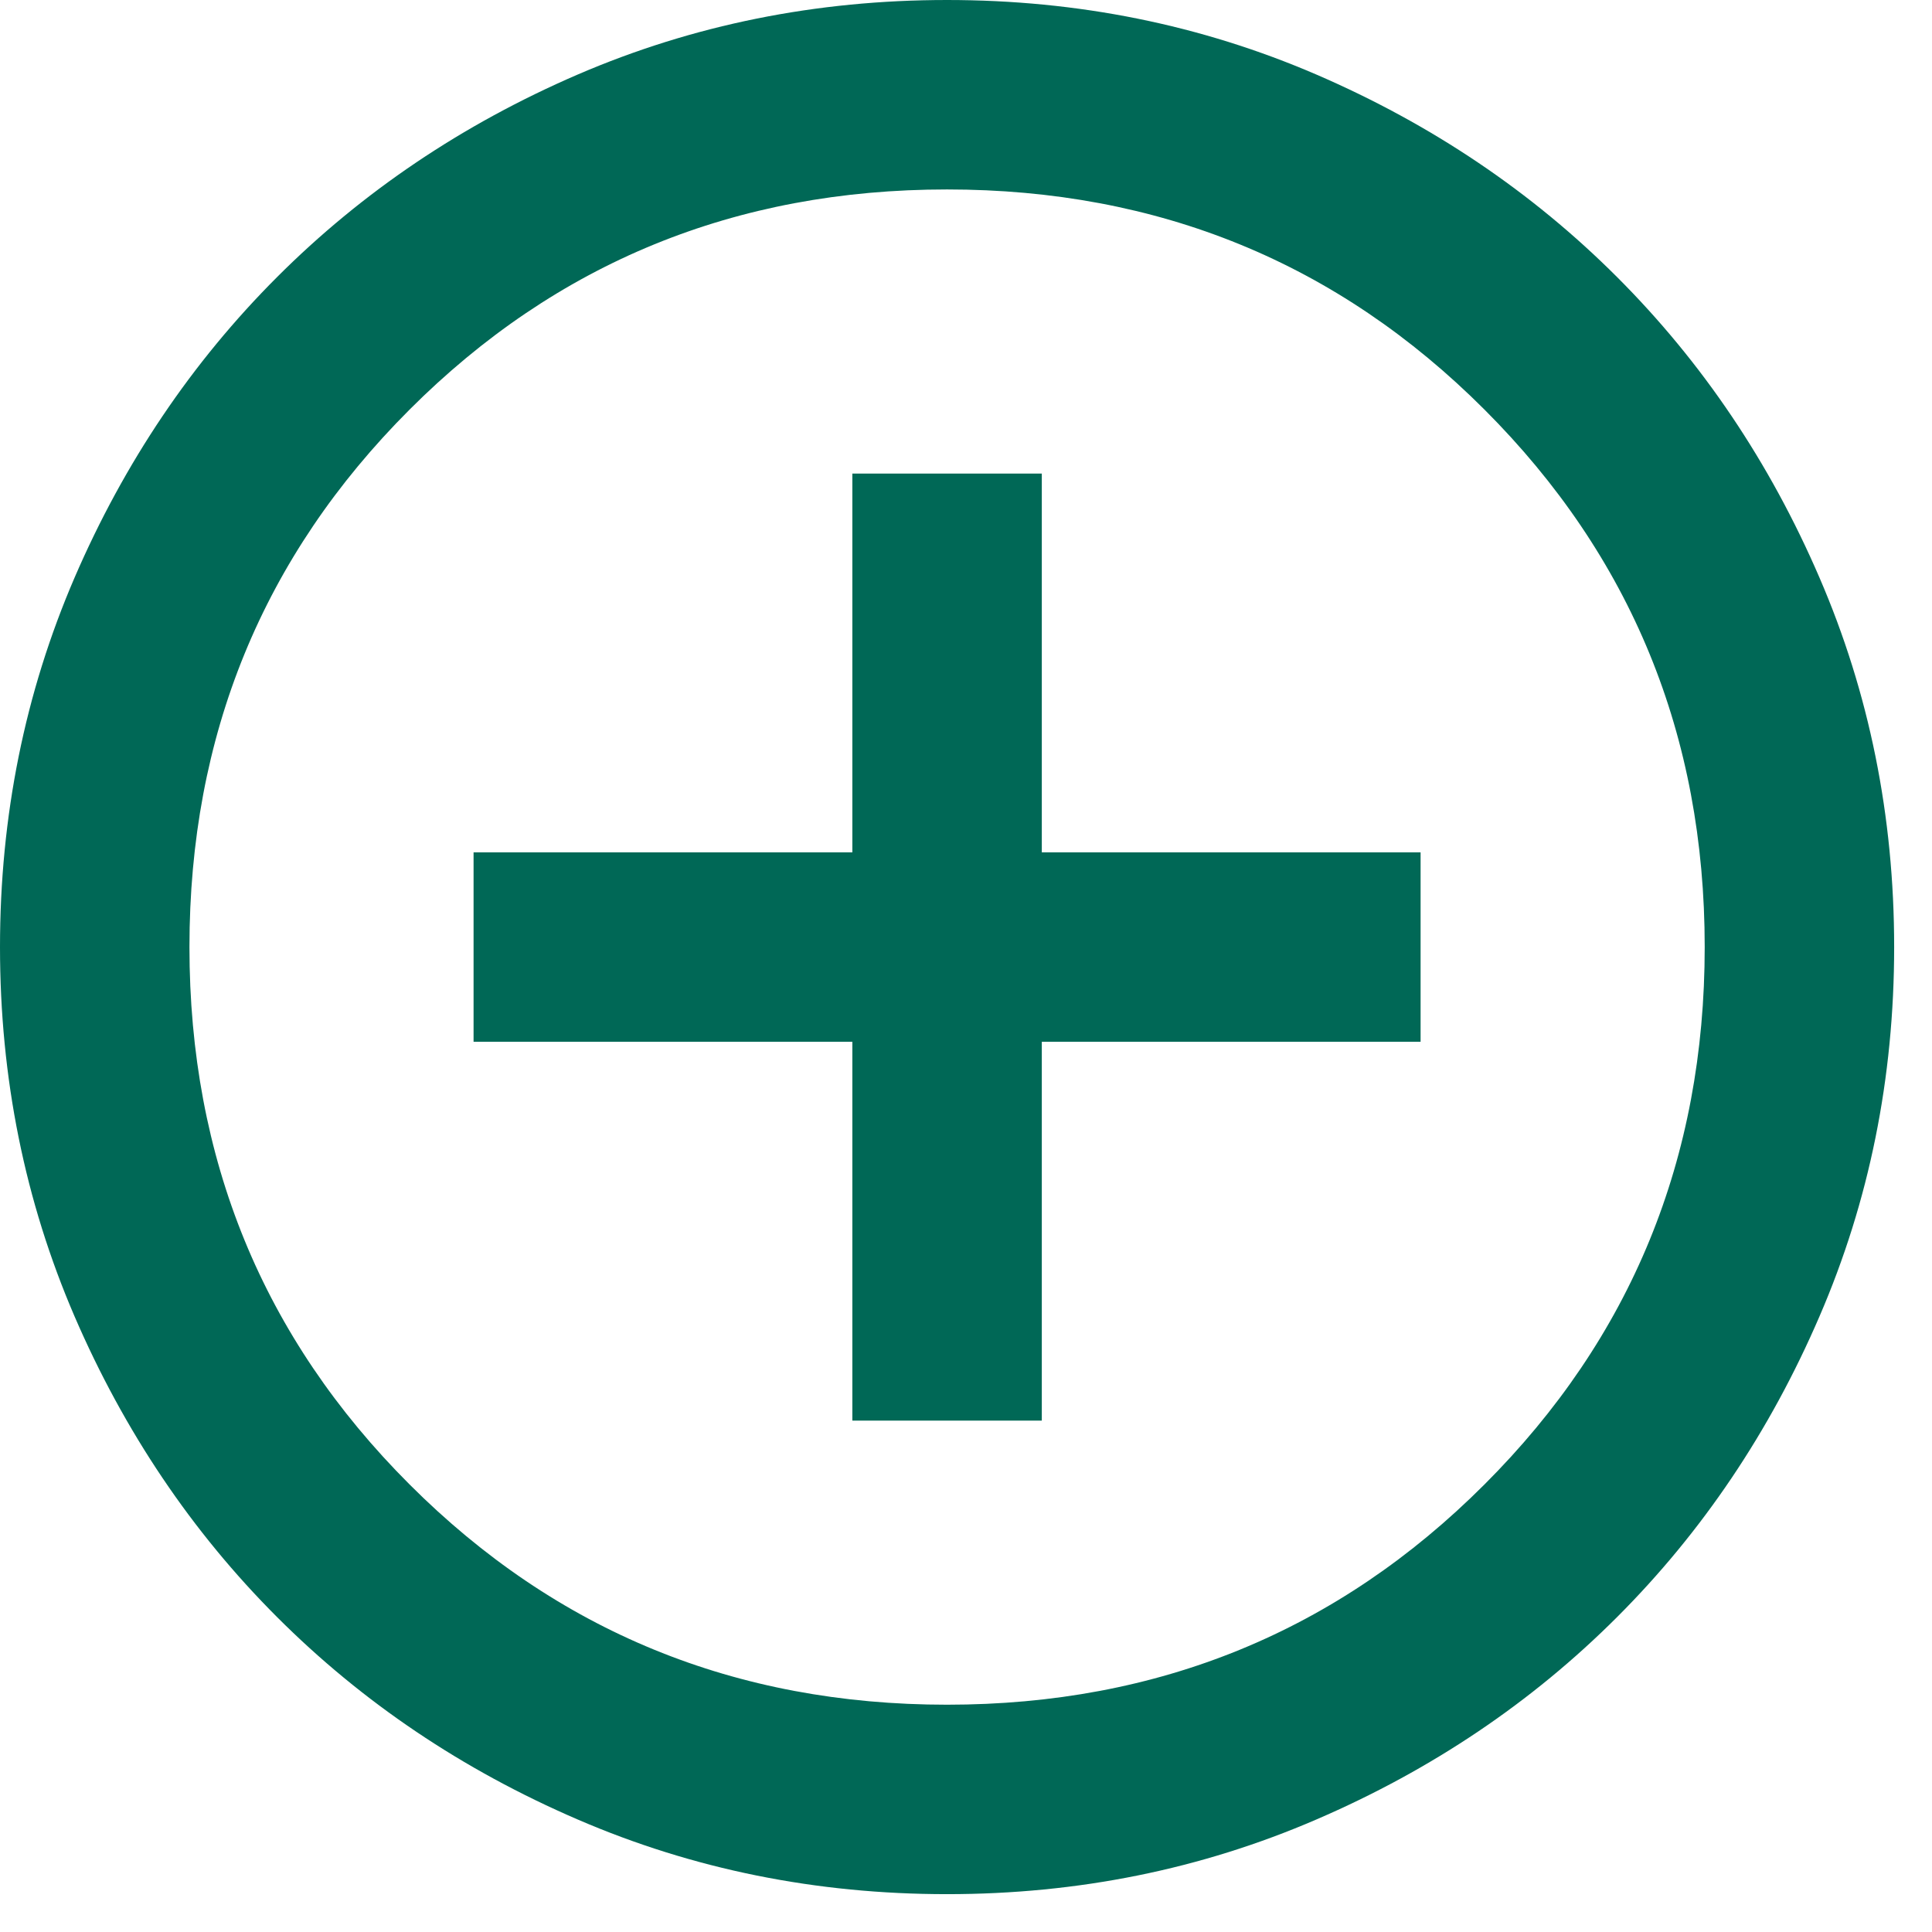
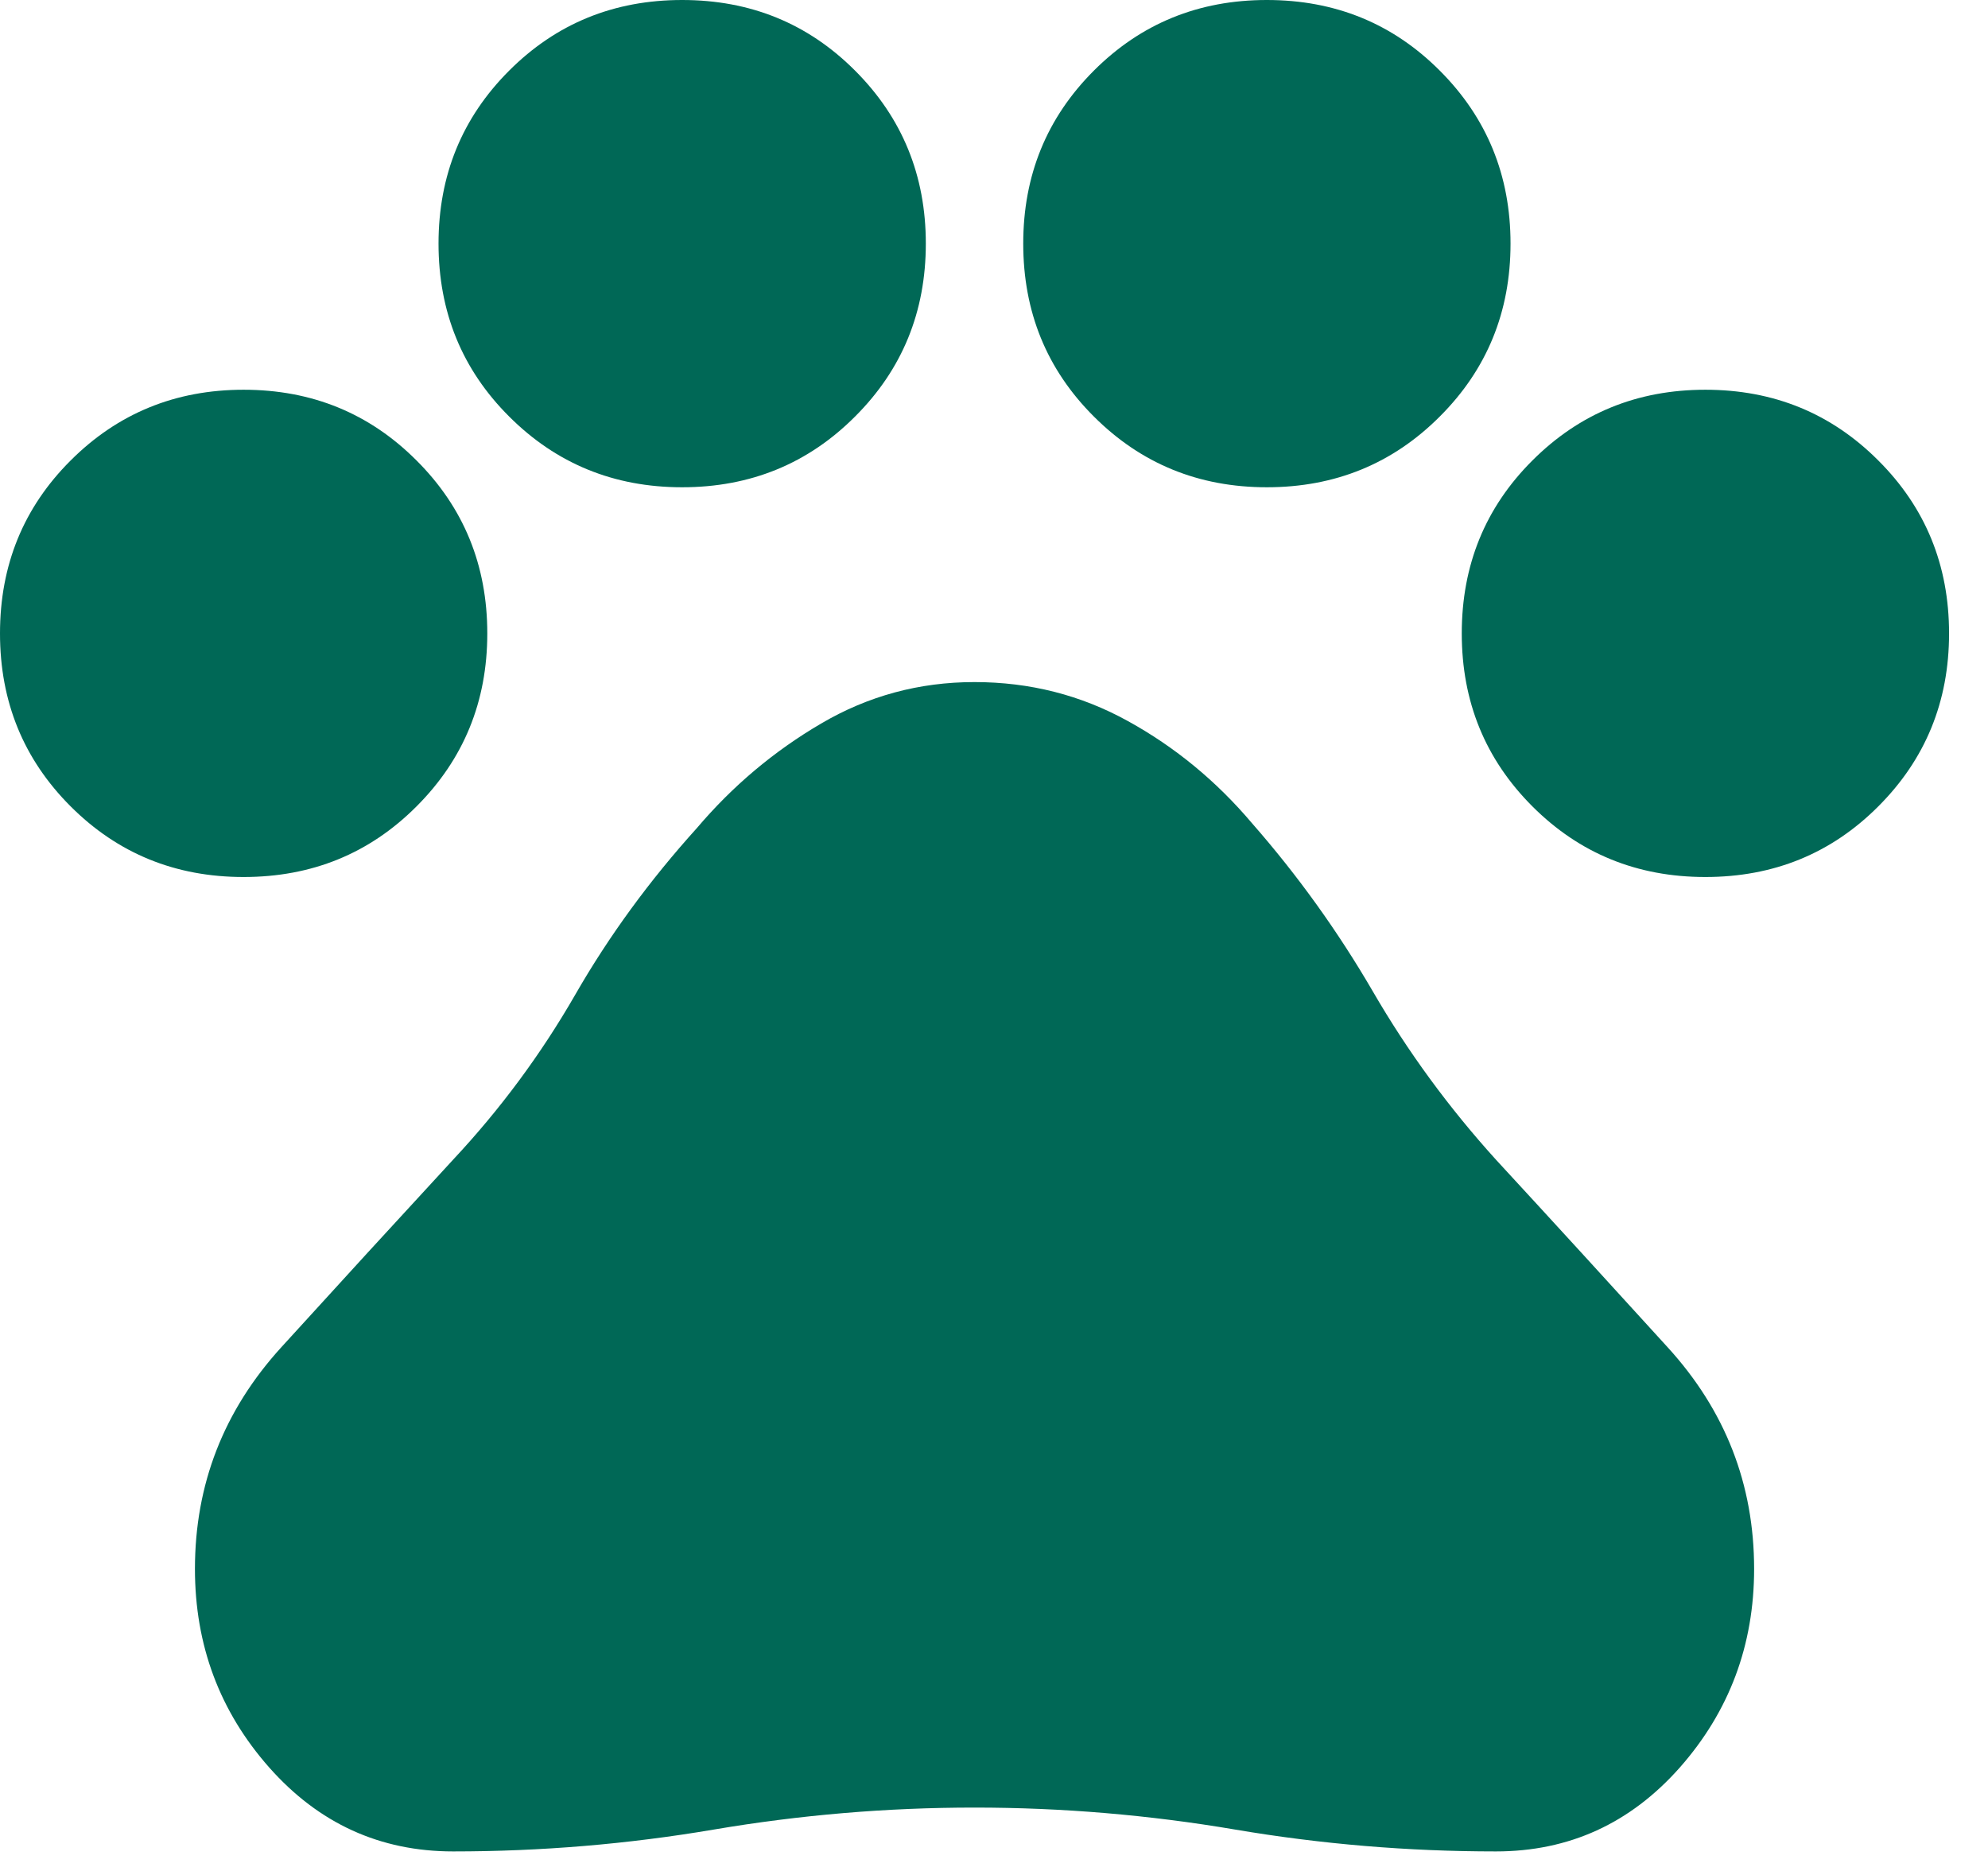
- <svg xmlns="http://www.w3.org/2000/svg" width="17" height="17" viewBox="0 0 17 17" fill="none">
-   <path d="M7.5 12.5H9.167V9.167H12.5V7.5H9.167V4.167H7.5V7.5H4.167V9.167H7.5V12.5ZM8.333 16.667C7.181 16.667 6.097 16.448 5.083 16.01C4.069 15.573 3.188 14.979 2.438 14.229C1.688 13.479 1.094 12.597 0.656 11.583C0.219 10.569 0 9.486 0 8.333C0 7.181 0.219 6.097 0.656 5.083C1.094 4.069 1.688 3.188 2.438 2.438C3.188 1.688 4.069 1.094 5.083 0.656C6.097 0.219 7.181 0 8.333 0C9.486 0 10.569 0.219 11.583 0.656C12.597 1.094 13.479 1.688 14.229 2.438C14.979 3.188 15.573 4.069 16.01 5.083C16.448 6.097 16.667 7.181 16.667 8.333C16.667 9.486 16.448 10.569 16.01 11.583C15.573 12.597 14.979 13.479 14.229 14.229C13.479 14.979 12.597 15.573 11.583 16.01C10.569 16.448 9.486 16.667 8.333 16.667ZM8.333 15C10.194 15 11.771 14.354 13.062 13.062C14.354 11.771 15 10.194 15 8.333C15 6.472 14.354 4.896 13.062 3.604C11.771 2.312 10.194 1.667 8.333 1.667C6.472 1.667 4.896 2.312 3.604 3.604C2.312 4.896 1.667 6.472 1.667 8.333C1.667 10.194 2.312 11.771 3.604 13.062C4.896 14.354 6.472 15 8.333 15Z" fill="#006856" />
+ <svg xmlns="http://www.w3.org/2000/svg" width="17" height="16" viewBox="0 0 17 16" fill="none">
+   <path d="M2.083 7.5C1.5 7.5 1.007 7.299 0.604 6.896C0.201 6.493 0 6 0 5.417C0 4.833 0.201 4.34 0.604 3.938C1.007 3.535 1.5 3.333 2.083 3.333C2.667 3.333 3.16 3.535 3.562 3.938C3.965 4.34 4.167 4.833 4.167 5.417C4.167 6 3.965 6.493 3.562 6.896C3.16 7.299 2.667 7.5 2.083 7.5ZM5.833 4.167C5.25 4.167 4.757 3.965 4.354 3.562C3.951 3.16 3.75 2.667 3.75 2.083C3.75 1.5 3.951 1.007 4.354 0.604C4.757 0.201 5.25 0 5.833 0C6.417 0 6.91 0.201 7.312 0.604C7.715 1.007 7.917 1.5 7.917 2.083C7.917 2.667 7.715 3.16 7.312 3.562C6.91 3.965 6.417 4.167 5.833 4.167ZM10.833 4.167C10.25 4.167 9.757 3.965 9.354 3.562C8.951 3.16 8.75 2.667 8.75 2.083C8.75 1.5 8.951 1.007 9.354 0.604C9.757 0.201 10.25 0 10.833 0C11.417 0 11.91 0.201 12.312 0.604C12.715 1.007 12.917 1.5 12.917 2.083C12.917 2.667 12.715 3.16 12.312 3.562C11.91 3.965 11.417 4.167 10.833 4.167ZM14.583 7.5C14 7.5 13.507 7.299 13.104 6.896C12.701 6.493 12.5 6 12.5 5.417C12.5 4.833 12.701 4.34 13.104 3.938C13.507 3.535 14 3.333 14.583 3.333C15.167 3.333 15.66 3.535 16.062 3.938C16.465 4.34 16.667 4.833 16.667 5.417C16.667 6 16.465 6.493 16.062 6.896C15.66 7.299 15.167 7.5 14.583 7.5ZM3.875 15.833C3.25 15.833 2.726 15.594 2.302 15.115C1.878 14.635 1.667 14.069 1.667 13.417C1.667 12.694 1.913 12.062 2.406 11.521C2.899 10.979 3.389 10.444 3.875 9.917C4.278 9.486 4.625 9.017 4.917 8.51C5.208 8.003 5.556 7.528 5.958 7.083C6.264 6.722 6.618 6.424 7.021 6.188C7.424 5.951 7.861 5.833 8.333 5.833C8.806 5.833 9.243 5.944 9.646 6.167C10.049 6.389 10.403 6.681 10.708 7.042C11.097 7.486 11.441 7.965 11.74 8.479C12.038 8.993 12.389 9.472 12.792 9.917C13.278 10.444 13.767 10.979 14.26 11.521C14.754 12.062 15 12.694 15 13.417C15 14.069 14.788 14.635 14.365 15.115C13.941 15.594 13.417 15.833 12.792 15.833C12.042 15.833 11.299 15.771 10.562 15.646C9.826 15.521 9.083 15.458 8.333 15.458C7.583 15.458 6.84 15.521 6.104 15.646C5.368 15.771 4.625 15.833 3.875 15.833Z" fill="#006856" />
</svg>
